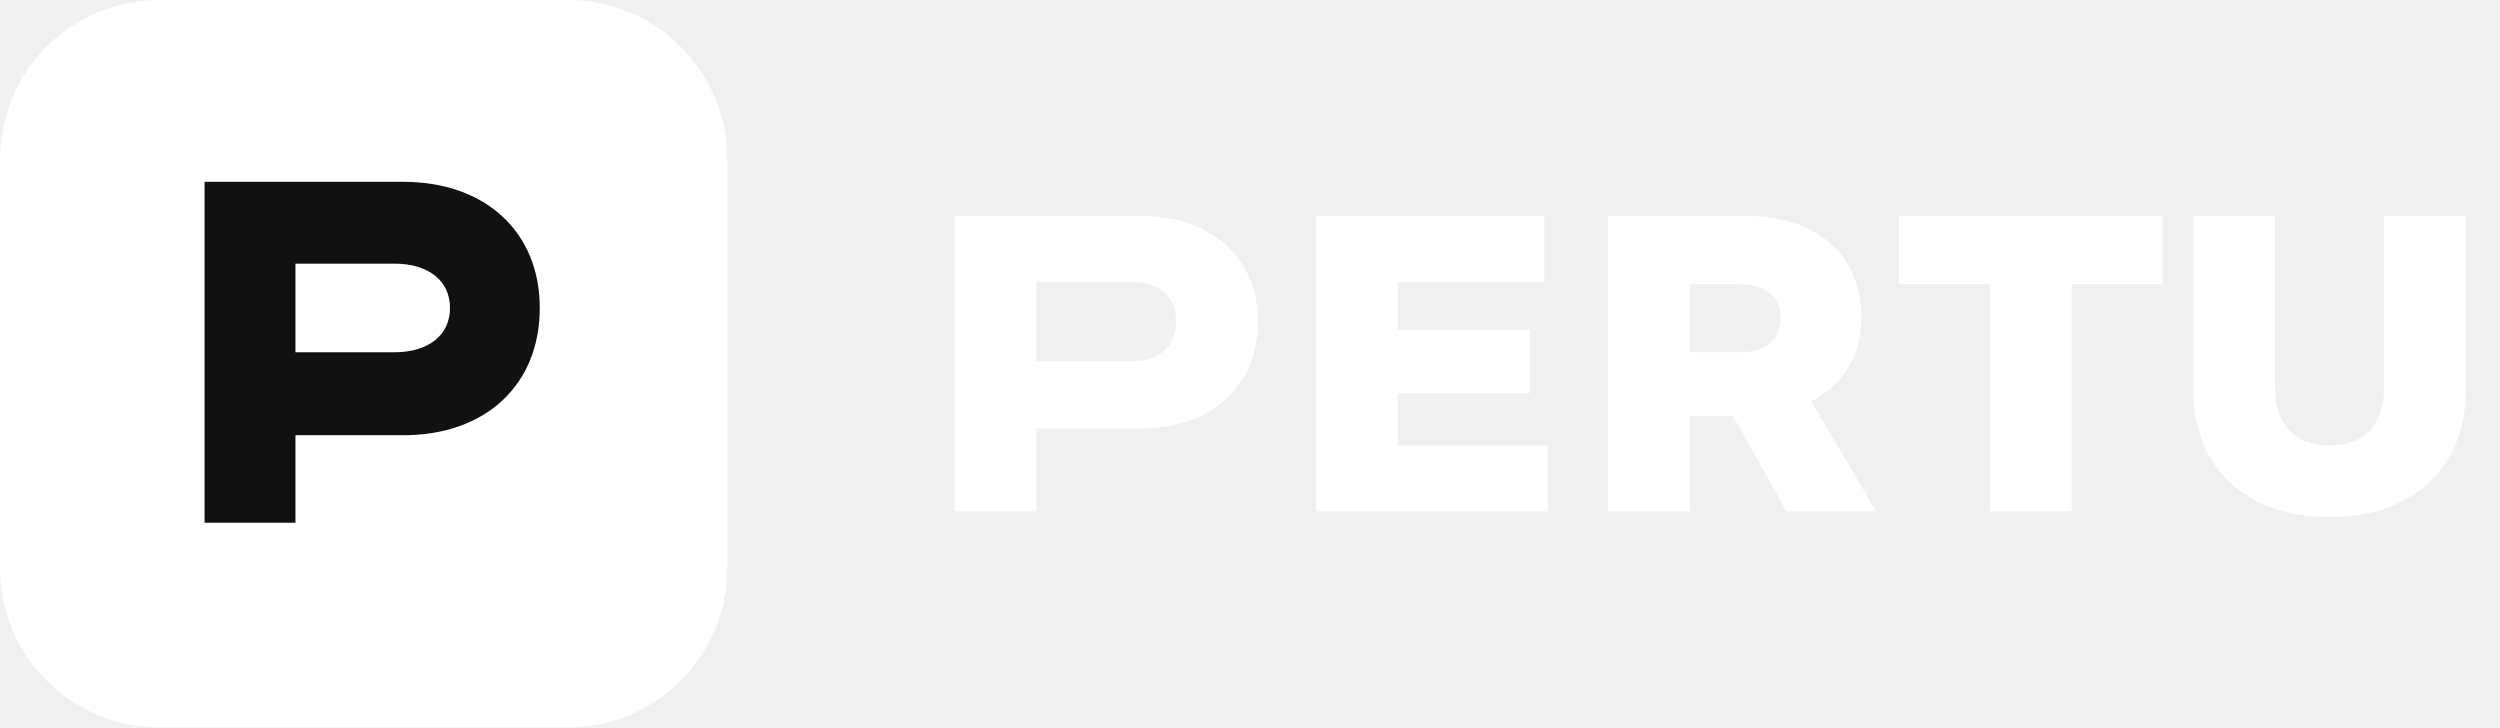
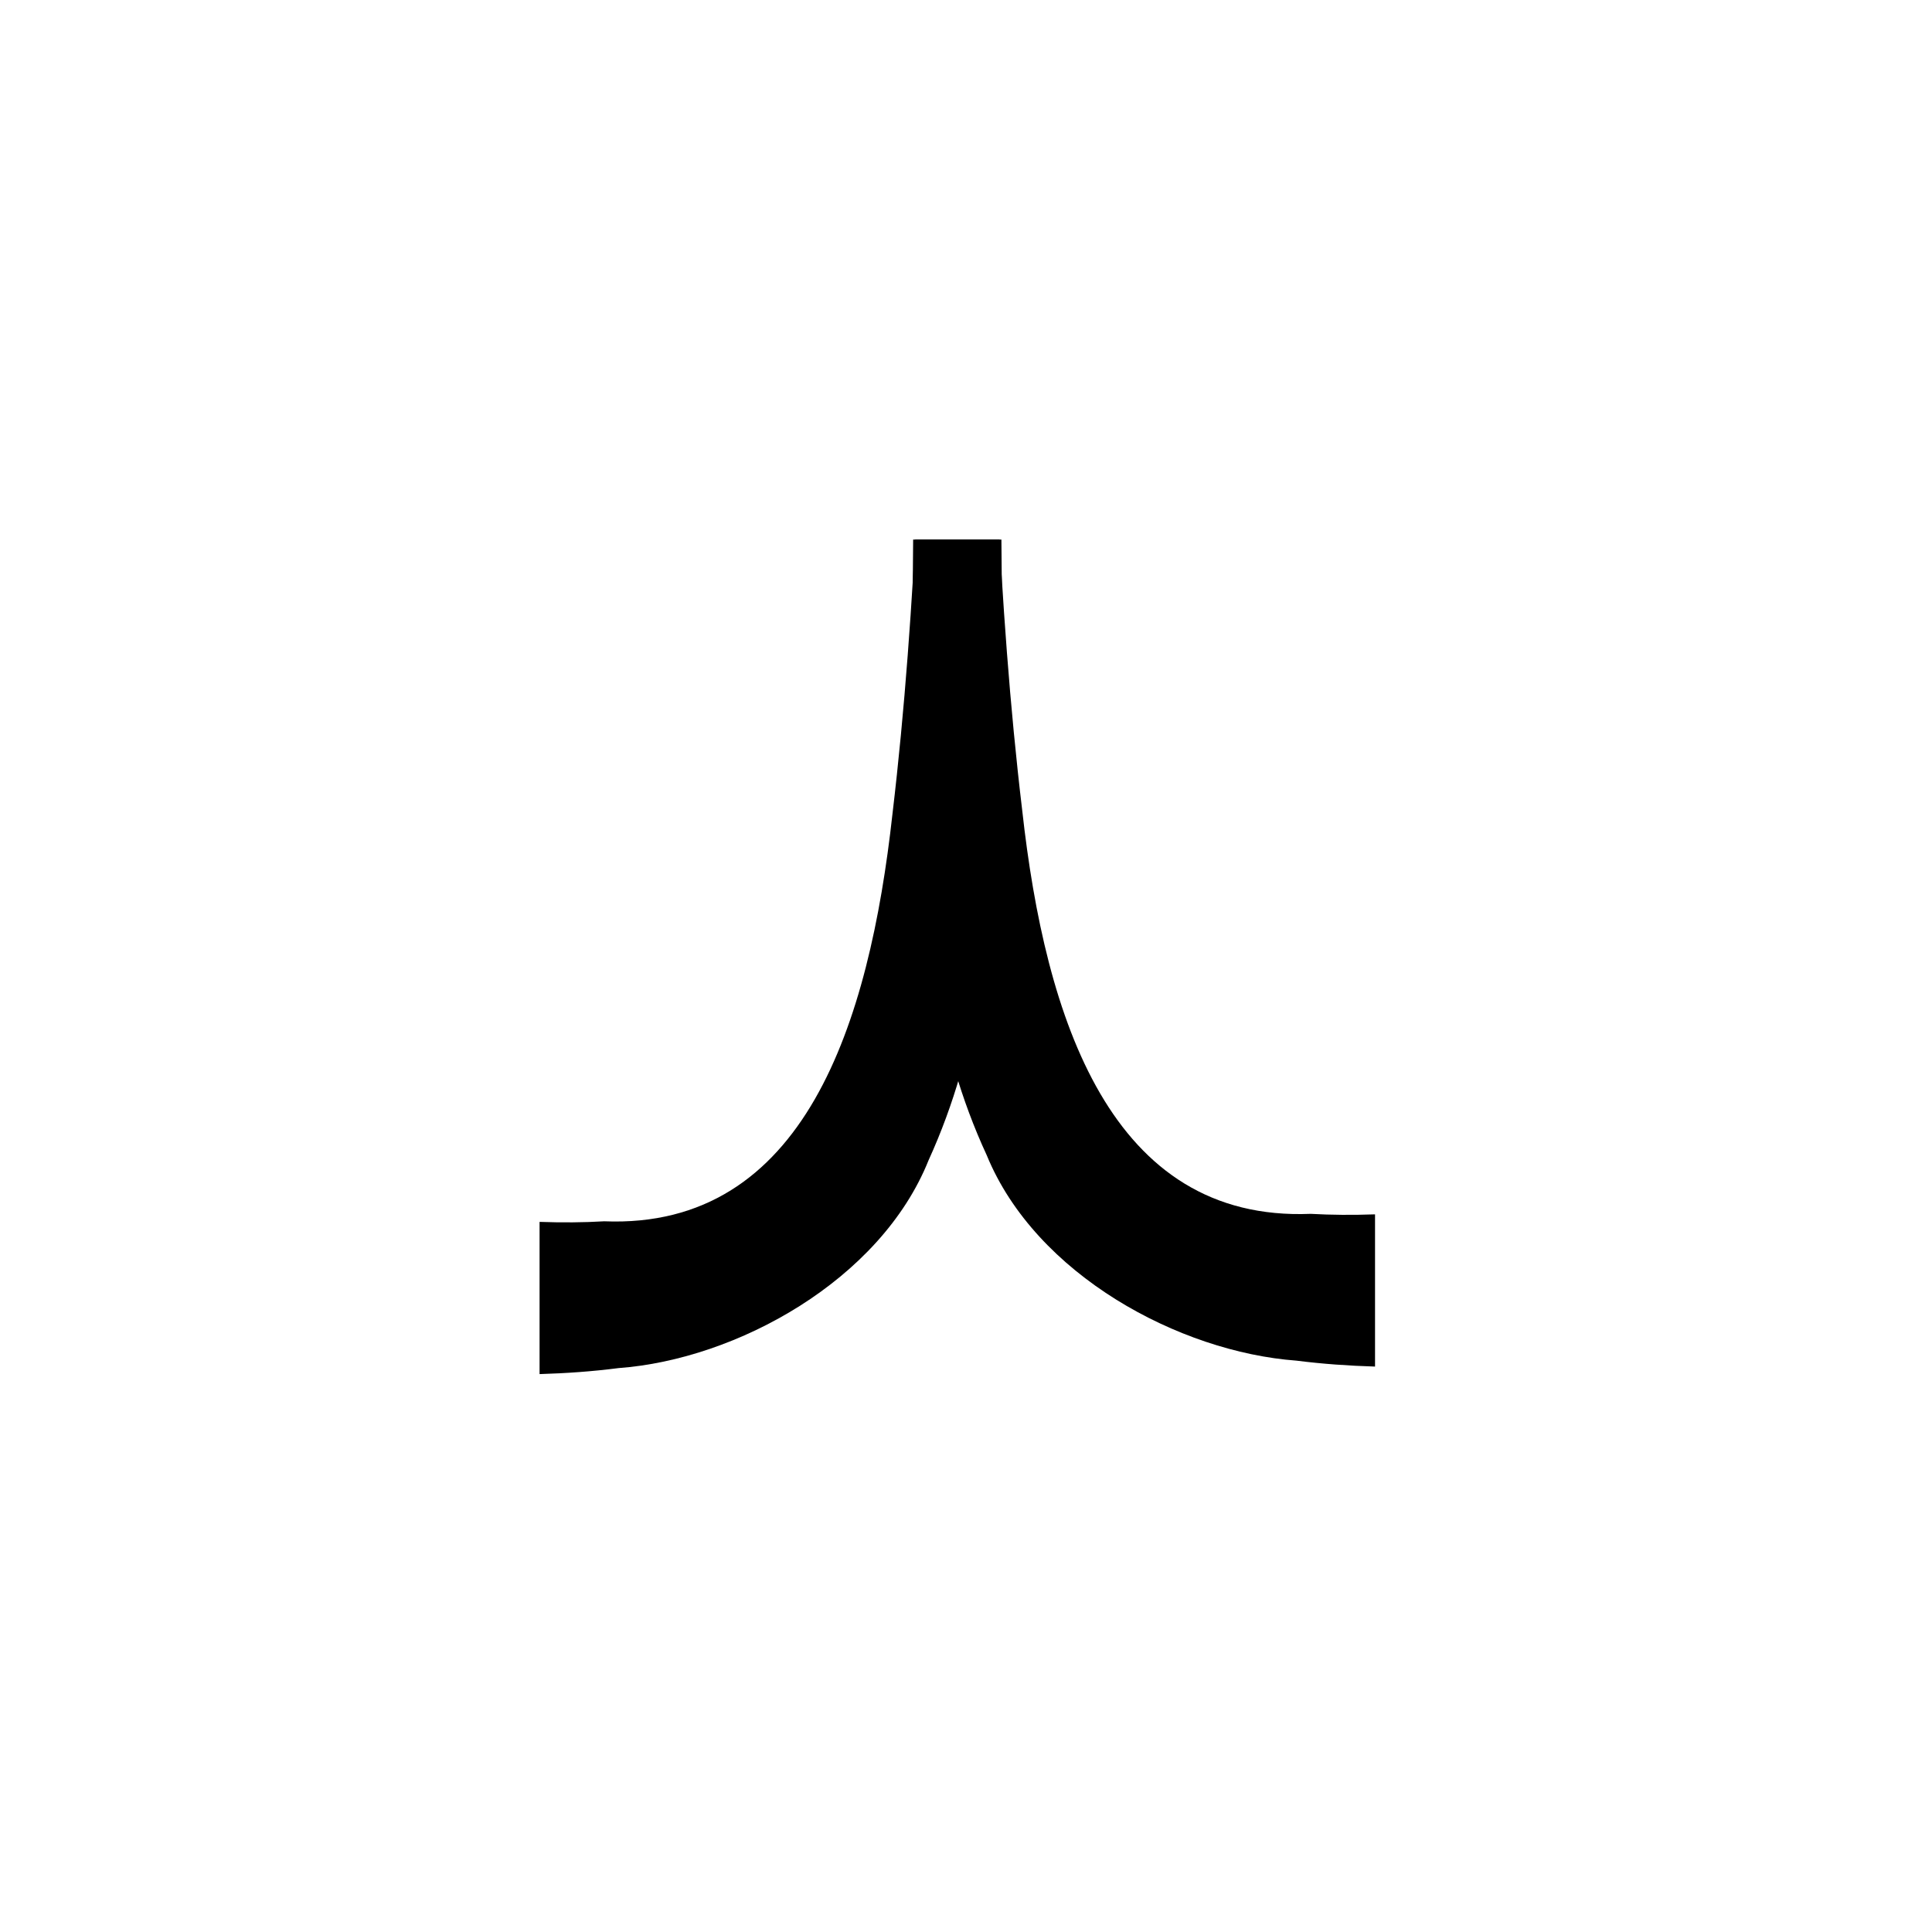
- <svg xmlns="http://www.w3.org/2000/svg" viewBox="0 0 220 64" role="img" aria-label="Perture logo">
-   <rect width="64" height="64" rx="14" fill="#FFFFFF" />
-   <path d="M18 46V16h17.5c7.2 0 12 4.4 12 11.1 0 6.8-4.8 11.2-12 11.2H26v7.7h-8Zm8-15h8.7c3 0 4.9-1.5 4.9-3.9s-1.9-3.9-4.9-3.9H26V31Z" fill="#111111" />
-   <path d="M84 45V19h16.4c6.2 0 10.3 3.7 10.3 9.3 0 5.7-4.1 9.4-10.3 9.4H91.2V45H84Zm7.2-13.2h8.4c2.4 0 3.9-1.3 3.9-3.5s-1.5-3.5-3.9-3.5h-8.4v7Zm24.6 13.2V19h20.1v5.8H123v4.2h11.6v5.6H123v4.6h13.2V45h-20.4Zm25.7 0V19h12.1c6.3 0 10.2 3.4 10.2 8.9 0 3.4-1.6 6-4.4 7.4l5.7 9.7h-7.9l-4.7-8.4h-3.8V45h-7.2Zm7.2-14h4.4c2.2 0 3.6-1.1 3.6-3s-1.4-3-3.6-3h-4.4v6Zm26.4 14V25h-8v-6h23.2v6h-8v20h-7.2Zm29.9.5c-7.3 0-12-4.3-12-11.2V19h7.2v15.1c0 3.3 1.8 5.1 4.8 5.1s4.8-1.8 4.8-5.1V19h7.2v15.3c0 6.9-4.7 11.2-12 11.2Z" fill="#FFFFFF" />
+ <svg xmlns="http://www.w3.org/2000/svg" width="222" height="222" viewBox="0 0 222 222" role="img" aria-label="Perture logo">
+   <rect width="222" height="222" fill="#FFFFFF" />
+   <g clip-path="url(#perture-logo-dark-clip)" transform="translate(62 62) scale(8.3132)">
+     <path d="M0 9.431C0 10.132 0 10.834 0 11.535C0.367 11.524 0.728 11.499 1.092 11.452C2.721 11.332 4.711 10.24 5.377 8.579C6.095 7.005 6.214 5.442 6.319 3.921C6.475 0.883 6.336 -2.097 6.249 -5.075C6.238 -5.401 6.227 -5.732 6.216 -6.071C5.953 -6.071 5.69 -6.071 5.427 -6.071C5.416 -5.732 5.405 -5.401 5.394 -5.075C5.285 -2.106 5.222 0.893 4.878 3.791C4.558 6.69 3.663 9.534 0.893 9.423C0.606 9.44 0.31 9.442 0 9.431Z" fill="#000000" />
+     <path d="M11.548 9.327C11.548 10.028 11.548 10.729 11.548 11.431C11.182 11.42 10.824 11.395 10.461 11.349C8.844 11.229 6.858 10.163 6.181 8.51C5.456 6.943 5.336 5.387 5.23 3.873C5.072 0.849 5.212 -2.116 5.299 -5.08C5.31 -5.404 5.321 -5.734 5.331 -6.071C5.595 -6.071 5.858 -6.071 6.121 -6.071C6.132 -5.734 6.143 -5.404 6.154 -5.08C6.263 -2.125 6.326 0.859 6.671 3.741C6.99 6.63 7.897 9.433 10.659 9.32C10.944 9.336 11.239 9.338 11.548 9.327Z" fill="#000000" />
+   </g>
+   <defs>
+     <clipPath id="perture-logo-dark-clip">
+       <rect width="11.548" height="11.535" fill="#FFFFFF" />
+     </clipPath>
+   </defs>
</svg>
